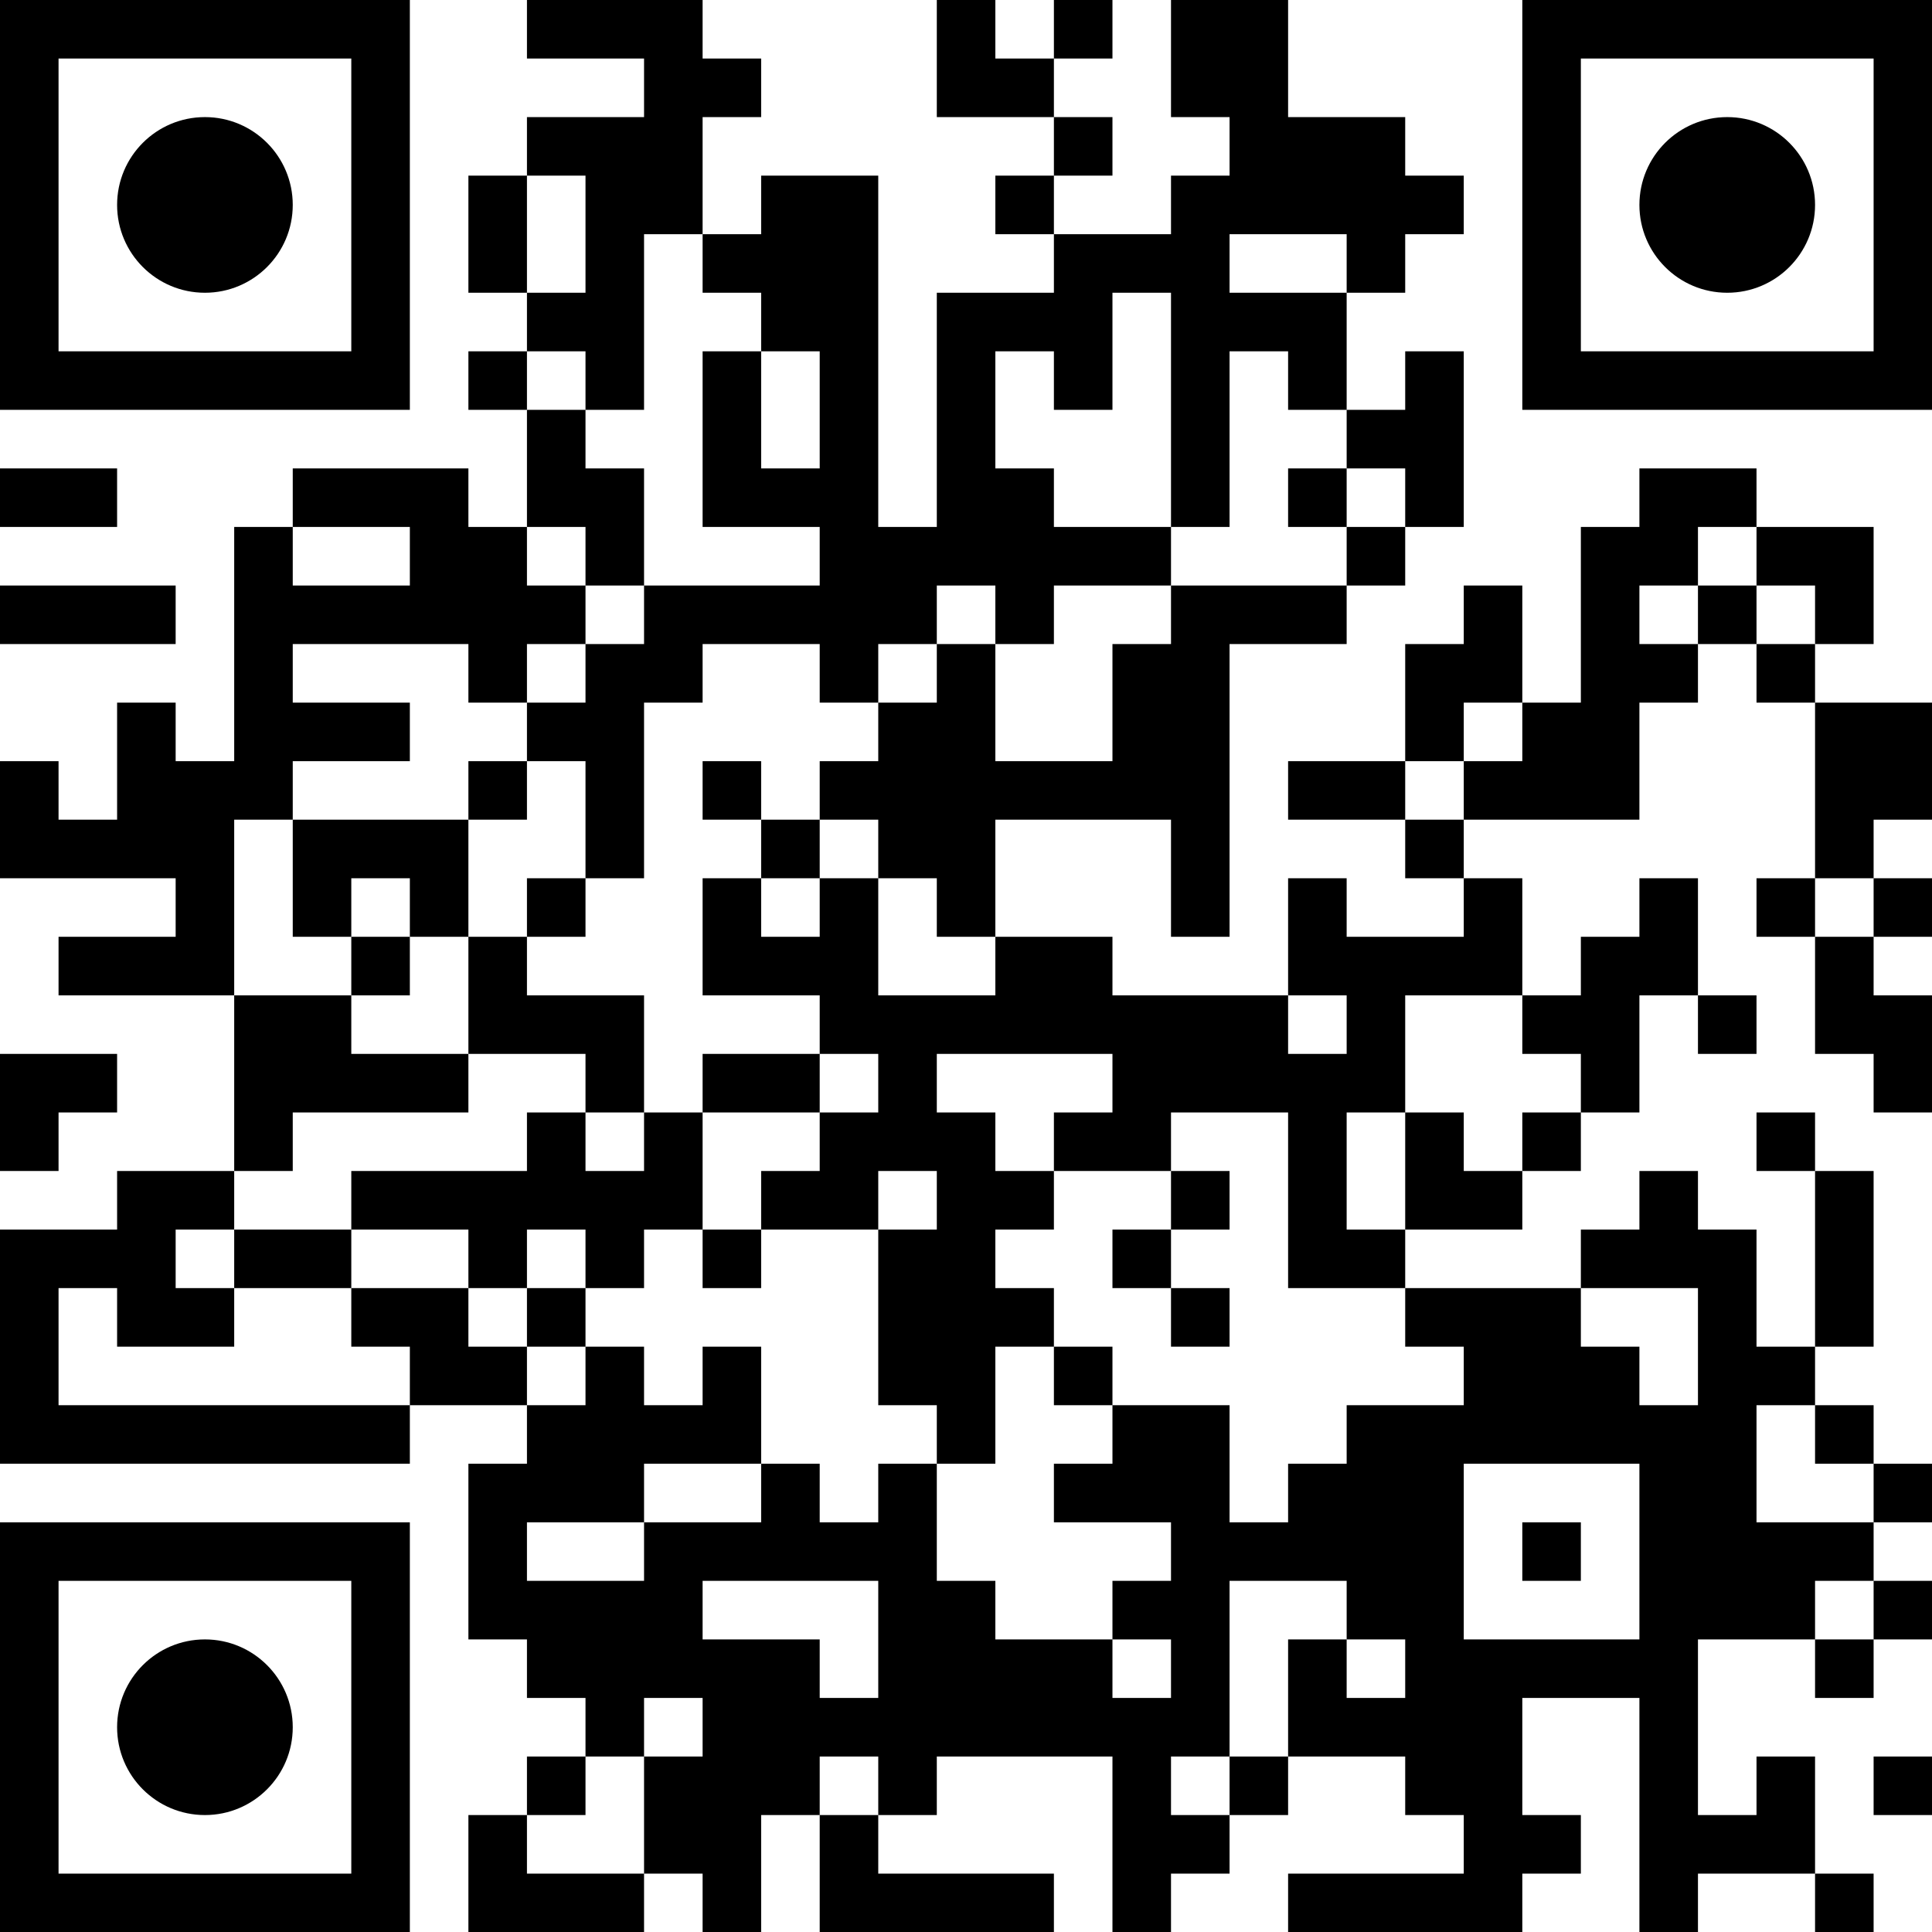
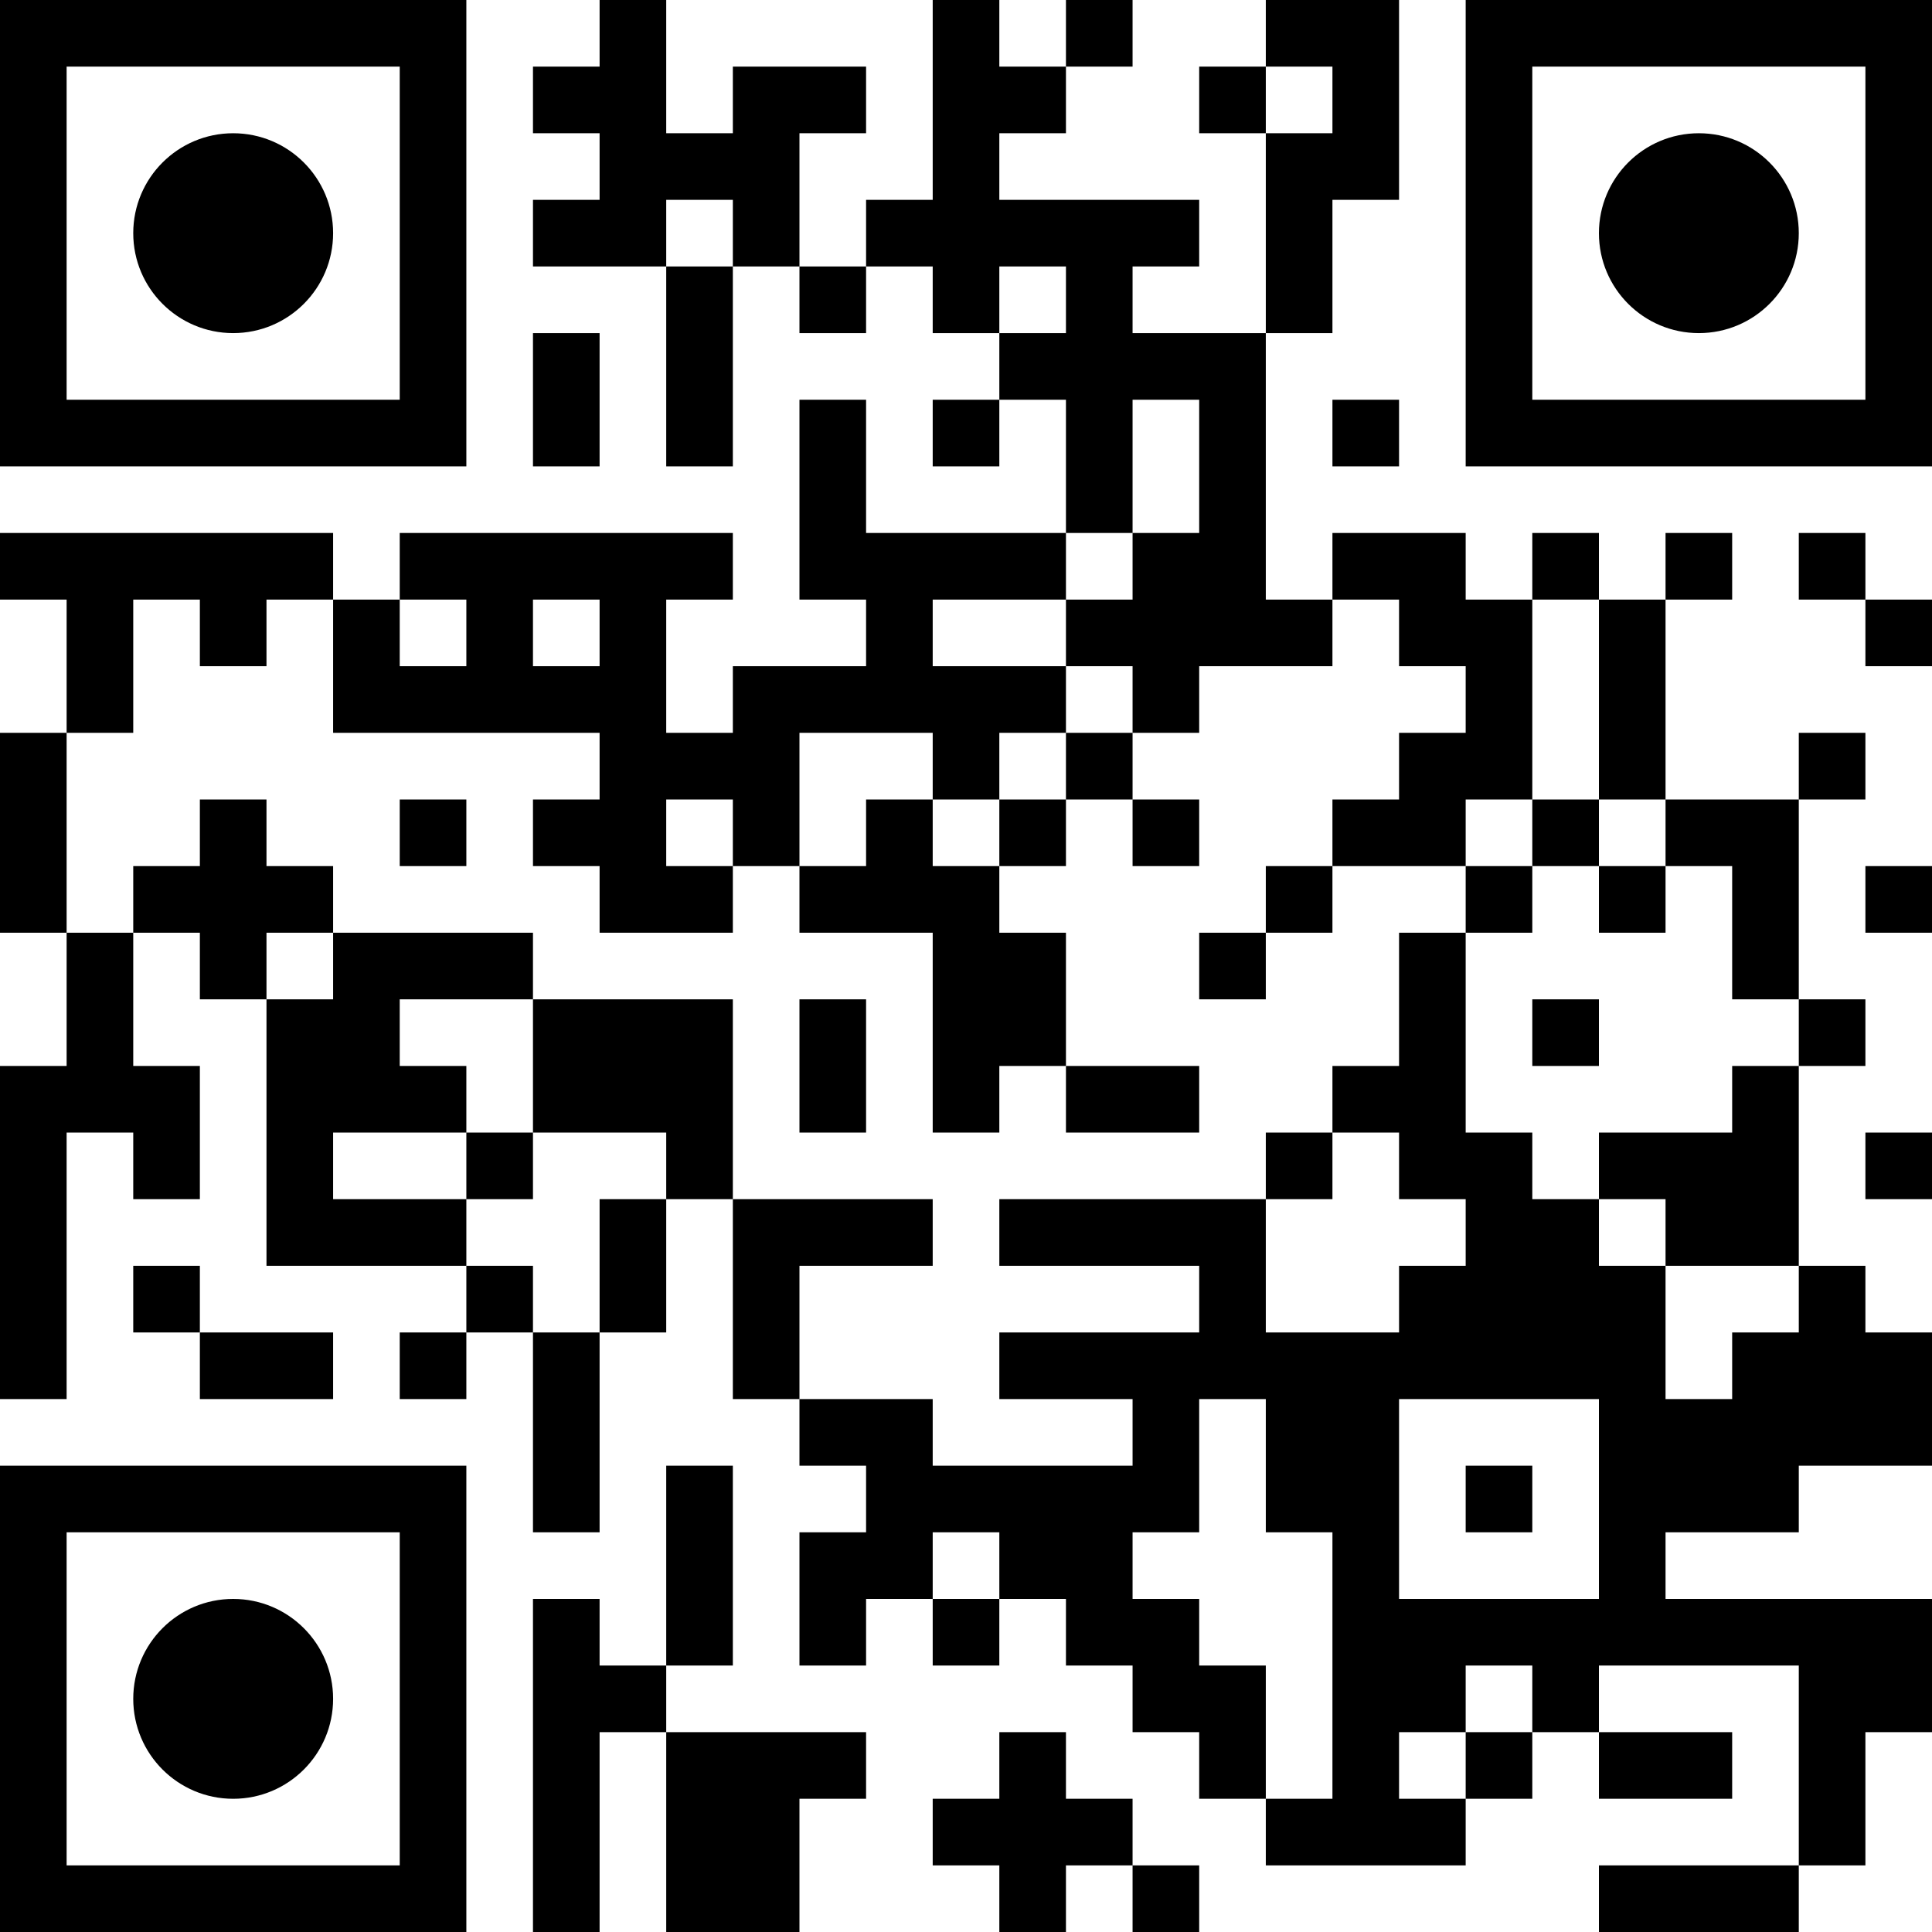
<svg xmlns="http://www.w3.org/2000/svg" version="1.1" width="180" height="180" viewBox="0 0 180 180">
  <rect x="0" y="0" width="180" height="180" fill="#ffffff" />
-   <g transform="scale(5.455)">
+   <g transform="scale(6.207)">
    <g transform="translate(0,0)">
-       <path fill-rule="evenodd" d="M9 0L9 1L11 1L11 2L9 2L9 3L8 3L8 5L9 5L9 6L8 6L8 7L9 7L9 9L8 9L8 8L5 8L5 9L4 9L4 13L3 13L3 12L2 12L2 14L1 14L1 13L0 13L0 15L3 15L3 16L1 16L1 17L4 17L4 20L2 20L2 21L0 21L0 25L7 25L7 24L9 24L9 25L8 25L8 28L9 28L9 29L10 29L10 30L9 30L9 31L8 31L8 33L11 33L11 32L12 32L12 33L13 33L13 31L14 31L14 33L18 33L18 32L15 32L15 31L16 31L16 30L19 30L19 33L20 33L20 32L21 32L21 31L22 31L22 30L24 30L24 31L25 31L25 32L22 32L22 33L26 33L26 32L27 32L27 31L26 31L26 29L28 29L28 33L29 33L29 32L31 32L31 33L32 33L32 32L31 32L31 30L30 30L30 31L29 31L29 28L31 28L31 29L32 29L32 28L33 28L33 27L32 27L32 26L33 26L33 25L32 25L32 24L31 24L31 23L32 23L32 20L31 20L31 19L30 19L30 20L31 20L31 23L30 23L30 21L29 21L29 20L28 20L28 21L27 21L27 22L24 22L24 21L26 21L26 20L27 20L27 19L28 19L28 17L29 17L29 18L30 18L30 17L29 17L29 15L28 15L28 16L27 16L27 17L26 17L26 15L25 15L25 14L28 14L28 12L29 12L29 11L30 11L30 12L31 12L31 15L30 15L30 16L31 16L31 18L32 18L32 19L33 19L33 17L32 17L32 16L33 16L33 15L32 15L32 14L33 14L33 12L31 12L31 11L32 11L32 9L30 9L30 8L28 8L28 9L27 9L27 12L26 12L26 10L25 10L25 11L24 11L24 13L22 13L22 14L24 14L24 15L25 15L25 16L23 16L23 15L22 15L22 17L19 17L19 16L17 16L17 14L20 14L20 16L21 16L21 11L23 11L23 10L24 10L24 9L25 9L25 6L24 6L24 7L23 7L23 5L24 5L24 4L25 4L25 3L24 3L24 2L22 2L22 0L20 0L20 2L21 2L21 3L20 3L20 4L18 4L18 3L19 3L19 2L18 2L18 1L19 1L19 0L18 0L18 1L17 1L17 0L16 0L16 2L18 2L18 3L17 3L17 4L18 4L18 5L16 5L16 9L15 9L15 3L13 3L13 4L12 4L12 2L13 2L13 1L12 1L12 0ZM9 3L9 5L10 5L10 3ZM11 4L11 7L10 7L10 6L9 6L9 7L10 7L10 8L11 8L11 10L10 10L10 9L9 9L9 10L10 10L10 11L9 11L9 12L8 12L8 11L5 11L5 12L7 12L7 13L5 13L5 14L4 14L4 17L6 17L6 18L8 18L8 19L5 19L5 20L4 20L4 21L3 21L3 22L4 22L4 23L2 23L2 22L1 22L1 24L7 24L7 23L6 23L6 22L8 22L8 23L9 23L9 24L10 24L10 23L11 23L11 24L12 24L12 23L13 23L13 25L11 25L11 26L9 26L9 27L11 27L11 26L13 26L13 25L14 25L14 26L15 26L15 25L16 25L16 27L17 27L17 28L19 28L19 29L20 29L20 28L19 28L19 27L20 27L20 26L18 26L18 25L19 25L19 24L21 24L21 26L22 26L22 25L23 25L23 24L25 24L25 23L24 23L24 22L22 22L22 19L20 19L20 20L18 20L18 19L19 19L19 18L16 18L16 19L17 19L17 20L18 20L18 21L17 21L17 22L18 22L18 23L17 23L17 25L16 25L16 24L15 24L15 21L16 21L16 20L15 20L15 21L13 21L13 20L14 20L14 19L15 19L15 18L14 18L14 17L12 17L12 15L13 15L13 16L14 16L14 15L15 15L15 17L17 17L17 16L16 16L16 15L15 15L15 14L14 14L14 13L15 13L15 12L16 12L16 11L17 11L17 13L19 13L19 11L20 11L20 10L23 10L23 9L24 9L24 8L23 8L23 7L22 7L22 6L21 6L21 9L20 9L20 5L19 5L19 7L18 7L18 6L17 6L17 8L18 8L18 9L20 9L20 10L18 10L18 11L17 11L17 10L16 10L16 11L15 11L15 12L14 12L14 11L12 11L12 12L11 12L11 15L10 15L10 13L9 13L9 12L10 12L10 11L11 11L11 10L14 10L14 9L12 9L12 6L13 6L13 8L14 8L14 6L13 6L13 5L12 5L12 4ZM21 4L21 5L23 5L23 4ZM0 8L0 9L2 9L2 8ZM22 8L22 9L23 9L23 8ZM5 9L5 10L7 10L7 9ZM29 9L29 10L28 10L28 11L29 11L29 10L30 10L30 11L31 11L31 10L30 10L30 9ZM0 10L0 11L3 11L3 10ZM25 12L25 13L24 13L24 14L25 14L25 13L26 13L26 12ZM8 13L8 14L5 14L5 16L6 16L6 17L7 17L7 16L8 16L8 18L10 18L10 19L9 19L9 20L6 20L6 21L4 21L4 22L6 22L6 21L8 21L8 22L9 22L9 23L10 23L10 22L11 22L11 21L12 21L12 22L13 22L13 21L12 21L12 19L14 19L14 18L12 18L12 19L11 19L11 17L9 17L9 16L10 16L10 15L9 15L9 16L8 16L8 14L9 14L9 13ZM12 13L12 14L13 14L13 15L14 15L14 14L13 14L13 13ZM6 15L6 16L7 16L7 15ZM31 15L31 16L32 16L32 15ZM22 17L22 18L23 18L23 17ZM24 17L24 19L23 19L23 21L24 21L24 19L25 19L25 20L26 20L26 19L27 19L27 18L26 18L26 17ZM0 18L0 20L1 20L1 19L2 19L2 18ZM10 19L10 20L11 20L11 19ZM20 20L20 21L19 21L19 22L20 22L20 23L21 23L21 22L20 22L20 21L21 21L21 20ZM9 21L9 22L10 22L10 21ZM27 22L27 23L28 23L28 24L29 24L29 22ZM18 23L18 24L19 24L19 23ZM30 24L30 26L32 26L32 25L31 25L31 24ZM25 25L25 28L28 28L28 25ZM26 26L26 27L27 27L27 26ZM12 27L12 28L14 28L14 29L15 29L15 27ZM21 27L21 30L20 30L20 31L21 31L21 30L22 30L22 28L23 28L23 29L24 29L24 28L23 28L23 27ZM31 27L31 28L32 28L32 27ZM11 29L11 30L10 30L10 31L9 31L9 32L11 32L11 30L12 30L12 29ZM14 30L14 31L15 31L15 30ZM32 30L32 31L33 31L33 30ZM0 0L7 0L7 7L0 7ZM1 1L1 6L6 6L6 1ZM5 3.5A1.5 1.5 0 0 1 3.5 5A1.5 1.5 0 0 1 2 3.5A1.5 1.5 0 0 1 3.5 2A1.5 1.5 0 0 1 5 3.5ZM26 0L33 0L33 7L26 7ZM27 1L27 6L32 6L32 1ZM31 3.5A1.5 1.5 0 0 1 29.5 5A1.5 1.5 0 0 1 28 3.5A1.5 1.5 0 0 1 29.5 2A1.5 1.5 0 0 1 31 3.5ZM0 26L7 26L7 33L0 33ZM1 27L1 32L6 32L6 27ZM5 29.5A1.5 1.5 0 0 1 3.5 31A1.5 1.5 0 0 1 2 29.5A1.5 1.5 0 0 1 3.5 28A1.5 1.5 0 0 1 5 29.5Z" fill="#000000" />
+       <path fill-rule="evenodd" d="M9 0L9 1L8 1L8 2L9 2L9 3L8 3L8 4L10 4L10 7L11 7L11 4L12 4L12 5L13 5L13 4L14 4L14 5L15 5L15 6L14 6L14 7L15 7L15 6L16 6L16 8L13 8L13 6L12 6L12 9L13 9L13 10L11 10L11 11L10 11L10 9L11 9L11 8L6 8L6 9L5 9L5 8L0 8L0 9L1 9L1 11L0 11L0 14L1 14L1 16L0 16L0 21L1 21L1 17L2 17L2 18L3 18L3 16L2 16L2 14L3 14L3 15L4 15L4 19L7 19L7 20L6 20L6 21L7 21L7 20L8 20L8 23L9 23L9 20L10 20L10 18L11 18L11 21L12 21L12 22L13 22L13 23L12 23L12 25L13 25L13 24L14 24L14 25L15 25L15 24L16 24L16 25L17 25L17 26L18 26L18 27L19 27L19 28L22 28L22 27L23 27L23 26L24 26L24 27L26 27L26 26L24 26L24 25L27 25L27 28L24 28L24 29L27 29L27 28L28 28L28 26L29 26L29 24L25 24L25 23L27 23L27 22L29 22L29 20L28 20L28 19L27 19L27 16L28 16L28 15L27 15L27 12L28 12L28 11L27 11L27 12L25 12L25 9L26 9L26 8L25 8L25 9L24 9L24 8L23 8L23 9L22 9L22 8L20 8L20 9L19 9L19 5L20 5L20 3L21 3L21 0L19 0L19 1L18 1L18 2L19 2L19 5L17 5L17 4L18 4L18 3L15 3L15 2L16 2L16 1L17 1L17 0L16 0L16 1L15 1L15 0L14 0L14 3L13 3L13 4L12 4L12 2L13 2L13 1L11 1L11 2L10 2L10 0ZM19 1L19 2L20 2L20 1ZM10 3L10 4L11 4L11 3ZM15 4L15 5L16 5L16 4ZM8 5L8 7L9 7L9 5ZM17 6L17 8L16 8L16 9L14 9L14 10L16 10L16 11L15 11L15 12L14 12L14 11L12 11L12 13L11 13L11 12L10 12L10 13L11 13L11 14L9 14L9 13L8 13L8 12L9 12L9 11L5 11L5 9L4 9L4 10L3 10L3 9L2 9L2 11L1 11L1 14L2 14L2 13L3 13L3 12L4 12L4 13L5 13L5 14L4 14L4 15L5 15L5 14L8 14L8 15L6 15L6 16L7 16L7 17L5 17L5 18L7 18L7 19L8 19L8 20L9 20L9 18L10 18L10 17L8 17L8 15L11 15L11 18L14 18L14 19L12 19L12 21L14 21L14 22L17 22L17 21L15 21L15 20L18 20L18 19L15 19L15 18L19 18L19 20L21 20L21 19L22 19L22 18L21 18L21 17L20 17L20 16L21 16L21 14L22 14L22 17L23 17L23 18L24 18L24 19L25 19L25 21L26 21L26 20L27 20L27 19L25 19L25 18L24 18L24 17L26 17L26 16L27 16L27 15L26 15L26 13L25 13L25 12L24 12L24 9L23 9L23 12L22 12L22 13L20 13L20 12L21 12L21 11L22 11L22 10L21 10L21 9L20 9L20 10L18 10L18 11L17 11L17 10L16 10L16 9L17 9L17 8L18 8L18 6ZM20 6L20 7L21 7L21 6ZM27 8L27 9L28 9L28 10L29 10L29 9L28 9L28 8ZM6 9L6 10L7 10L7 9ZM8 9L8 10L9 10L9 9ZM16 11L16 12L15 12L15 13L14 13L14 12L13 12L13 13L12 13L12 14L14 14L14 17L15 17L15 16L16 16L16 17L18 17L18 16L16 16L16 14L15 14L15 13L16 13L16 12L17 12L17 13L18 13L18 12L17 12L17 11ZM6 12L6 13L7 13L7 12ZM23 12L23 13L22 13L22 14L23 14L23 13L24 13L24 14L25 14L25 13L24 13L24 12ZM19 13L19 14L18 14L18 15L19 15L19 14L20 14L20 13ZM28 13L28 14L29 14L29 13ZM12 15L12 17L13 17L13 15ZM23 15L23 16L24 16L24 15ZM7 17L7 18L8 18L8 17ZM19 17L19 18L20 18L20 17ZM28 17L28 18L29 18L29 17ZM2 19L2 20L3 20L3 21L5 21L5 20L3 20L3 19ZM18 21L18 23L17 23L17 24L18 24L18 25L19 25L19 27L20 27L20 23L19 23L19 21ZM21 21L21 24L24 24L24 21ZM10 22L10 25L9 25L9 24L8 24L8 29L9 29L9 26L10 26L10 29L12 29L12 27L13 27L13 26L10 26L10 25L11 25L11 22ZM22 22L22 23L23 23L23 22ZM14 23L14 24L15 24L15 23ZM22 25L22 26L21 26L21 27L22 27L22 26L23 26L23 25ZM15 26L15 27L14 27L14 28L15 28L15 29L16 29L16 28L17 28L17 29L18 29L18 28L17 28L17 27L16 27L16 26ZM0 0L7 0L7 7L0 7ZM1 1L1 6L6 6L6 1ZM5 3.5A1.5 1.5 0 0 1 3.5 5A1.5 1.5 0 0 1 2 3.5A1.5 1.5 0 0 1 3.5 2A1.5 1.5 0 0 1 5 3.5ZM22 0L29 0L29 7L22 7ZM23 1L23 6L28 6L28 1ZM27 3.5A1.5 1.5 0 0 1 25.5 5A1.5 1.5 0 0 1 24 3.5A1.5 1.5 0 0 1 25.5 2A1.5 1.5 0 0 1 27 3.5ZM0 22L7 22L7 29L0 29ZM1 23L1 28L6 28L6 23ZM5 25.5A1.5 1.5 0 0 1 3.5 27A1.5 1.5 0 0 1 2 25.5A1.5 1.5 0 0 1 3.5 24A1.5 1.5 0 0 1 5 25.5Z" fill="#000000" />
    </g>
  </g>
</svg>
